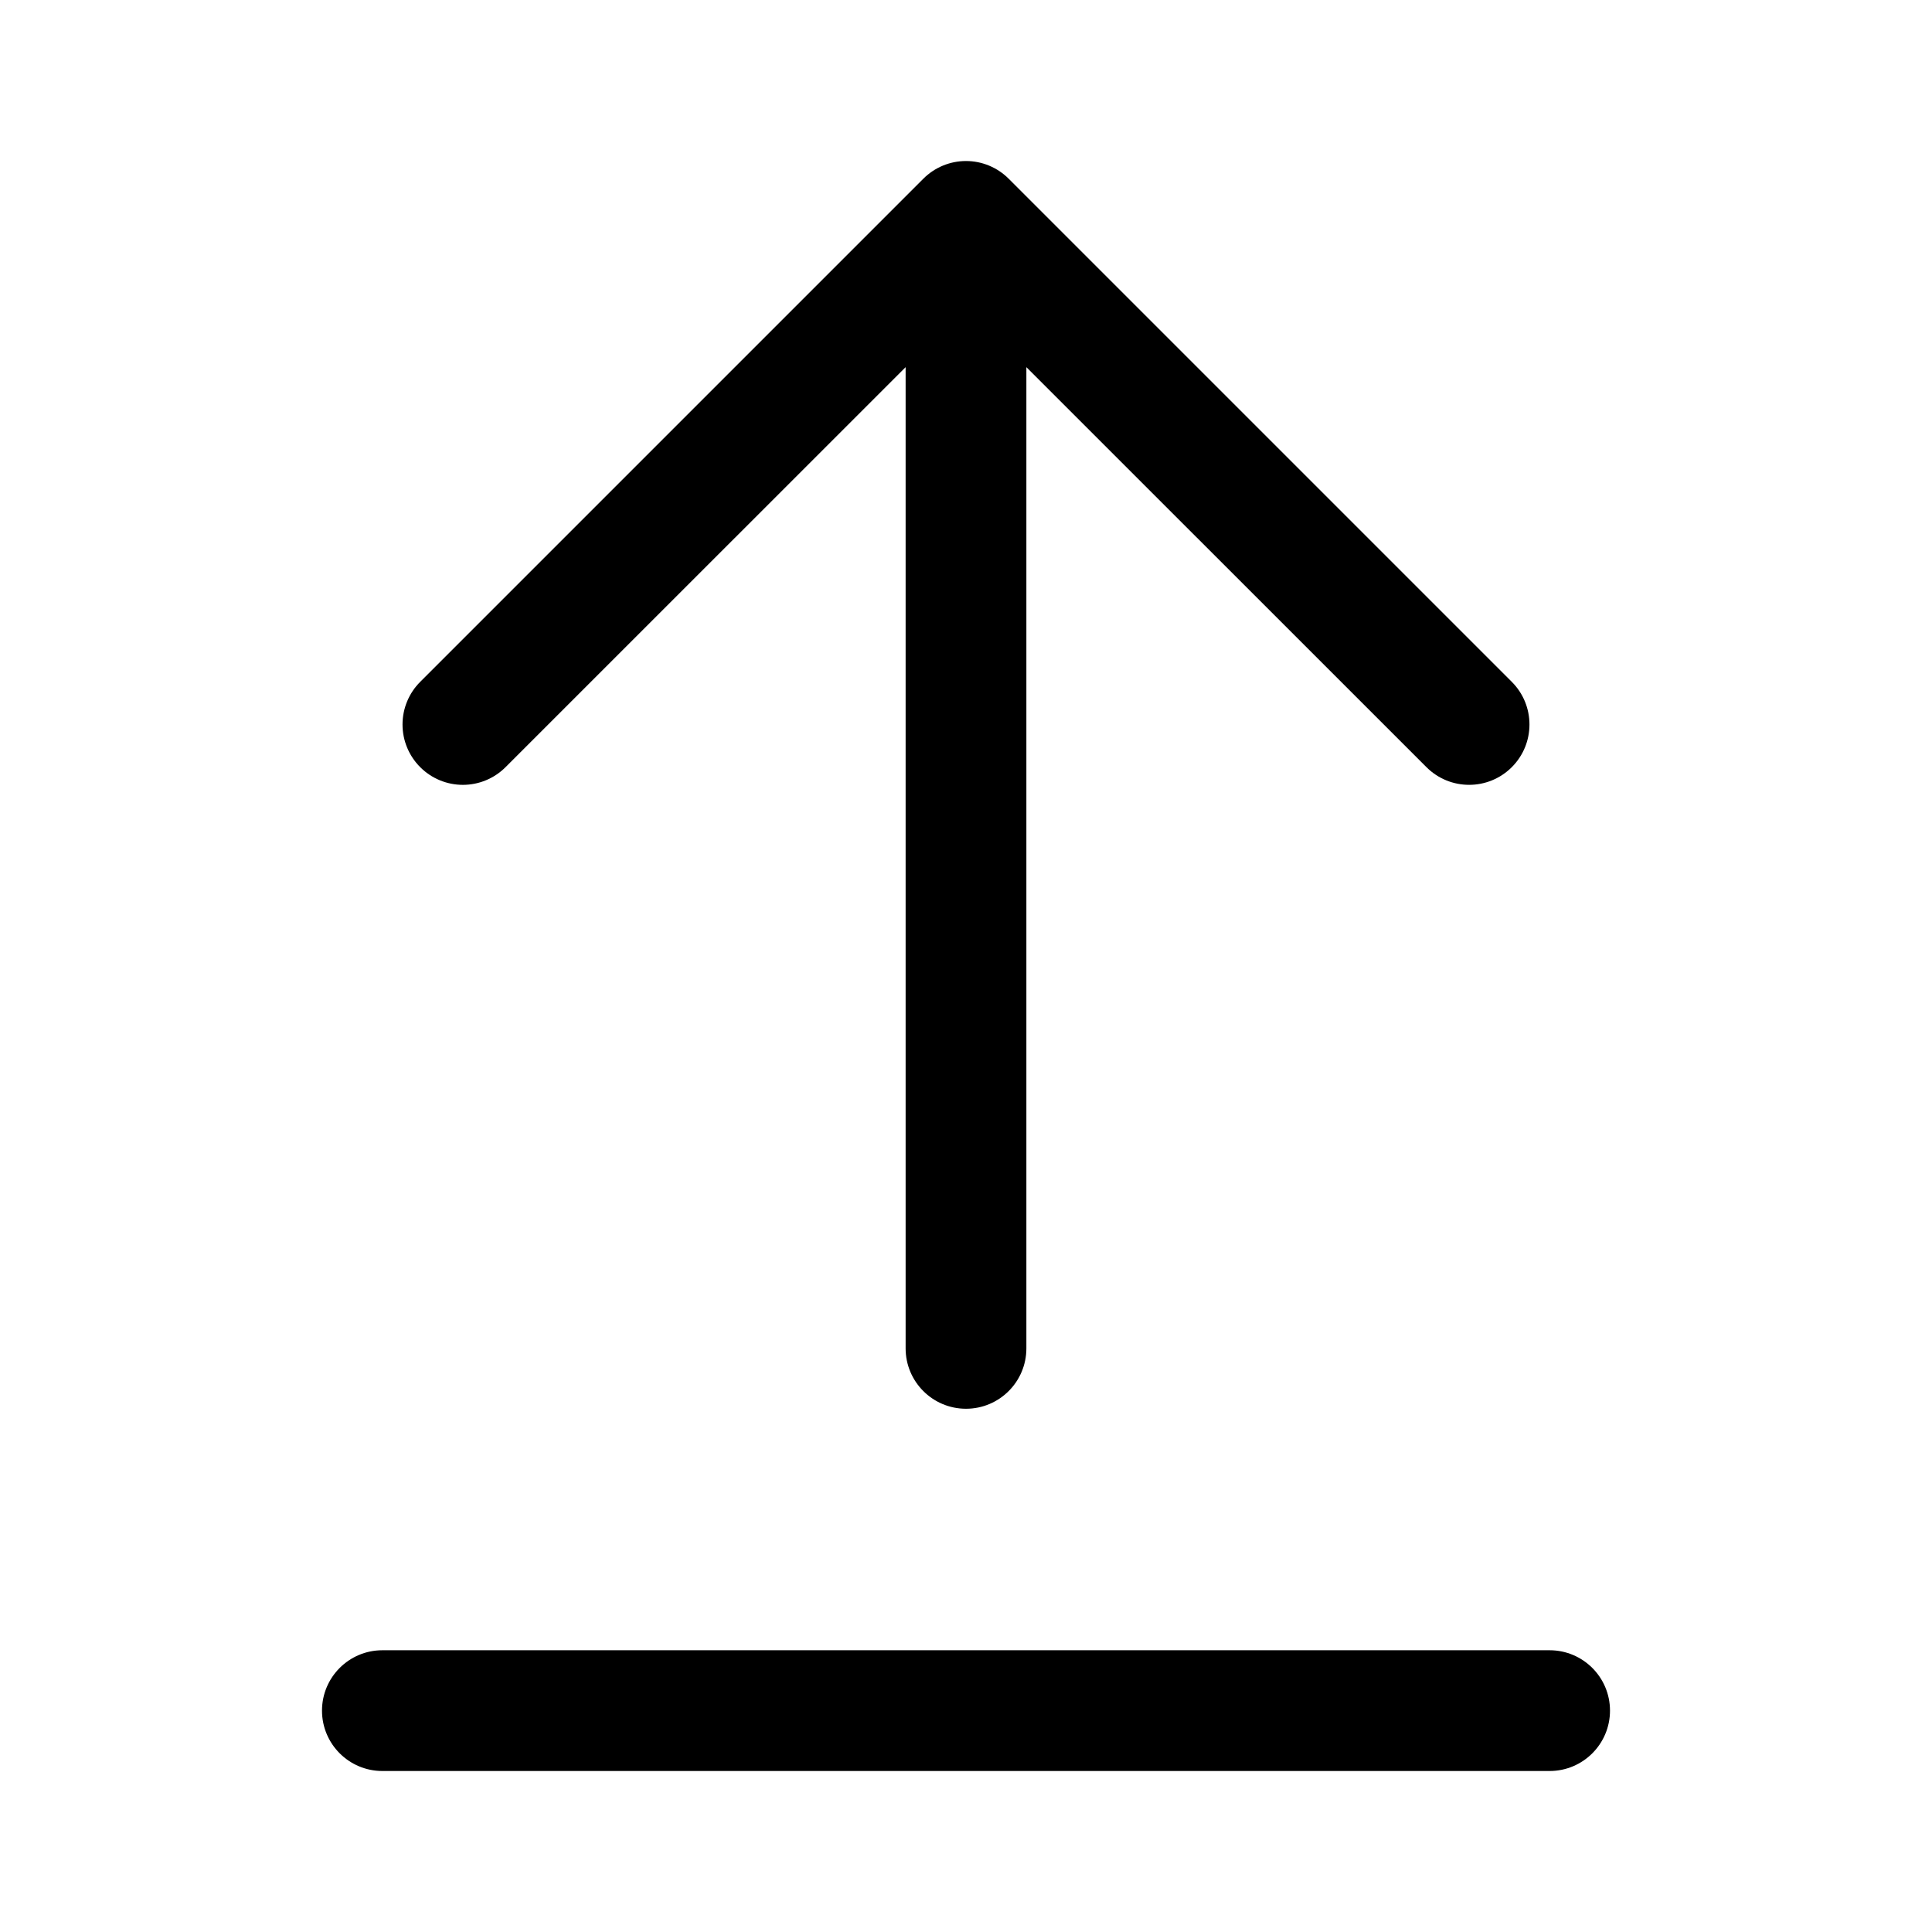
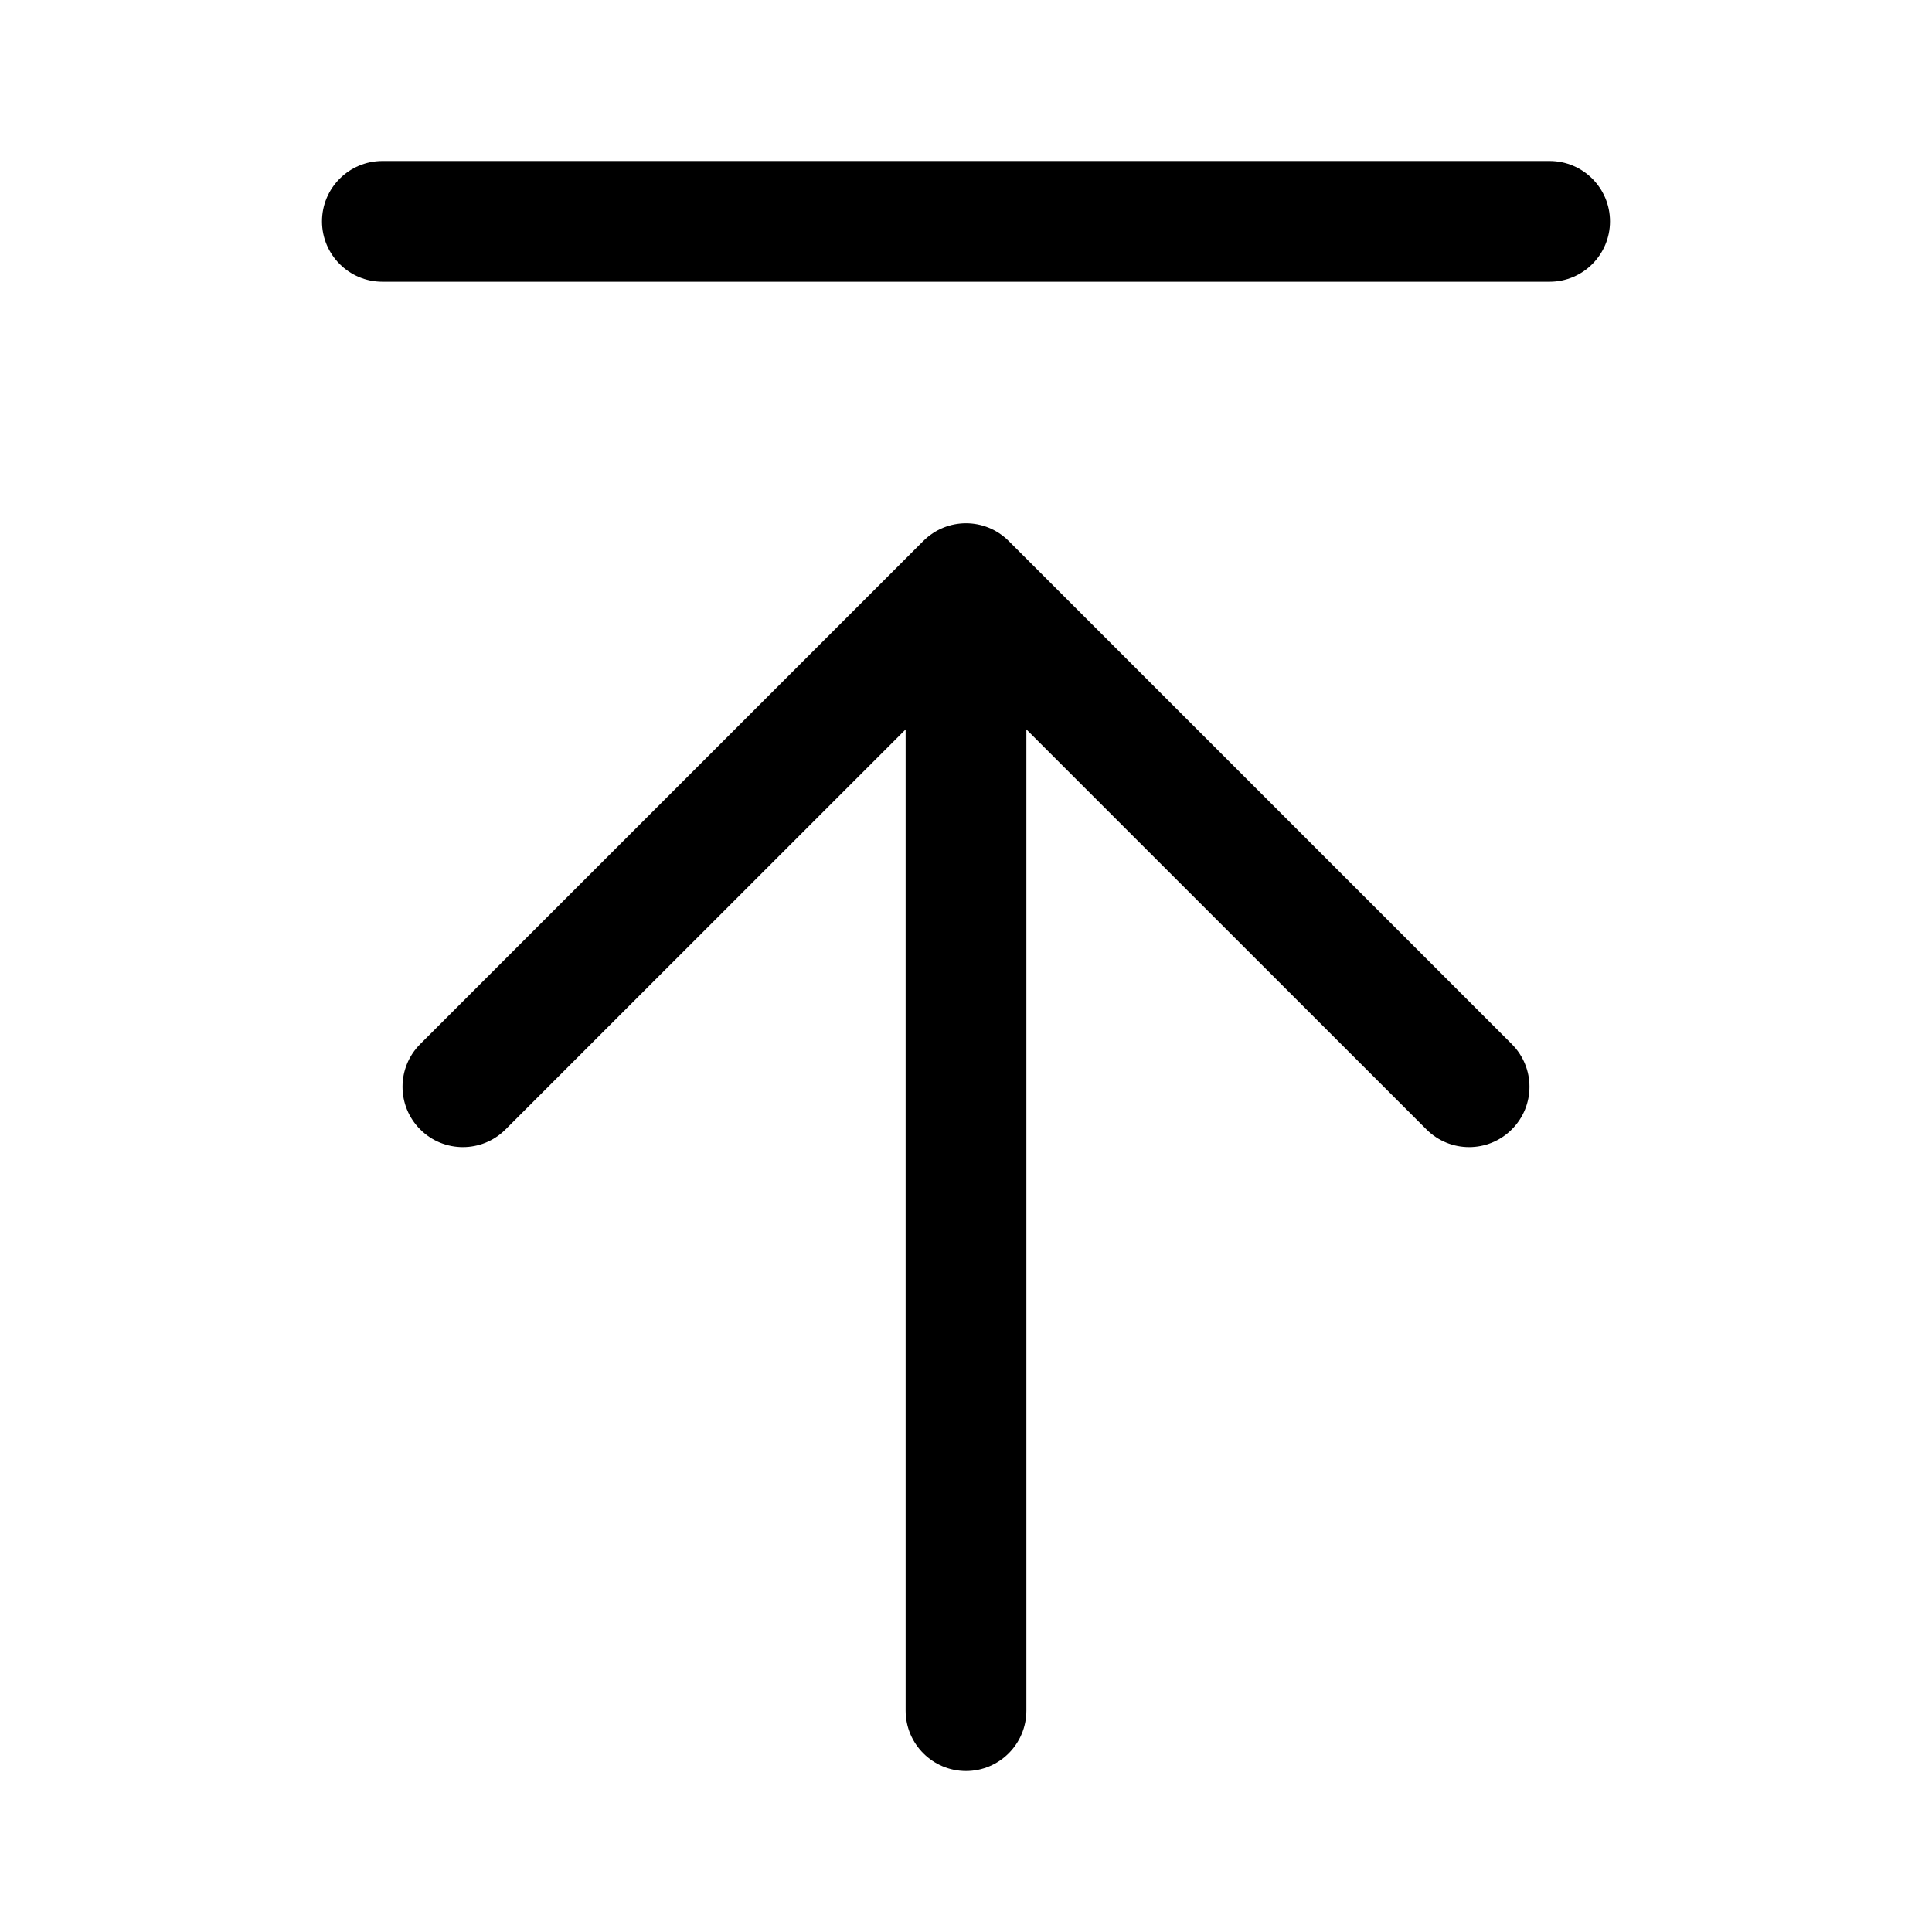
- <svg xmlns="http://www.w3.org/2000/svg" width="24" height="24" viewBox="0 0 24 24">
-   <path d="M4 21.25a.75.75 0 0 1 .75-.75h14.5a.75.75 0 0 1 0 1.5H4.75a.75.75 0 0 1-.75-.75ZM5.22 9.53a.749.749 0 0 1 0-1.06l6.25-6.25a.749.749 0 0 1 1.06 0l6.25 6.25a.749.749 0 1 1-1.06 1.06l-4.97-4.969V16.75a.75.75 0 0 1-1.5 0V4.561L6.28 9.53a.749.749 0 0 1-1.06 0Z" />
+ <svg xmlns="http://www.w3.org/2000/svg" width="24" height="24" viewBox="0 0 24 24" fill="none">
+   <path d="M4.75 3.5C4.336 3.5 4 3.164 4 2.75C4 2.336 4.336 2 4.75 2H19.25C19.664 2 20 2.336 20 2.75C20 3.164 19.664 3.5 19.25 3.5H4.75Z" fill="black" />
+   <path d="M5.22 12.97C4.927 13.263 4.927 13.737 5.22 14.03C5.513 14.323 5.987 14.323 6.28 14.03L11.25 9.061V21.25C11.25 21.664 11.586 22 12 22C12.414 22 12.75 21.664 12.75 21.25V9.061L17.72 14.03C18.013 14.323 18.487 14.323 18.78 14.03C19.073 13.737 19.073 13.263 18.78 12.97L12.53 6.72C12.237 6.427 11.763 6.427 11.47 6.72L5.22 12.97Z" fill="black" />
</svg>
